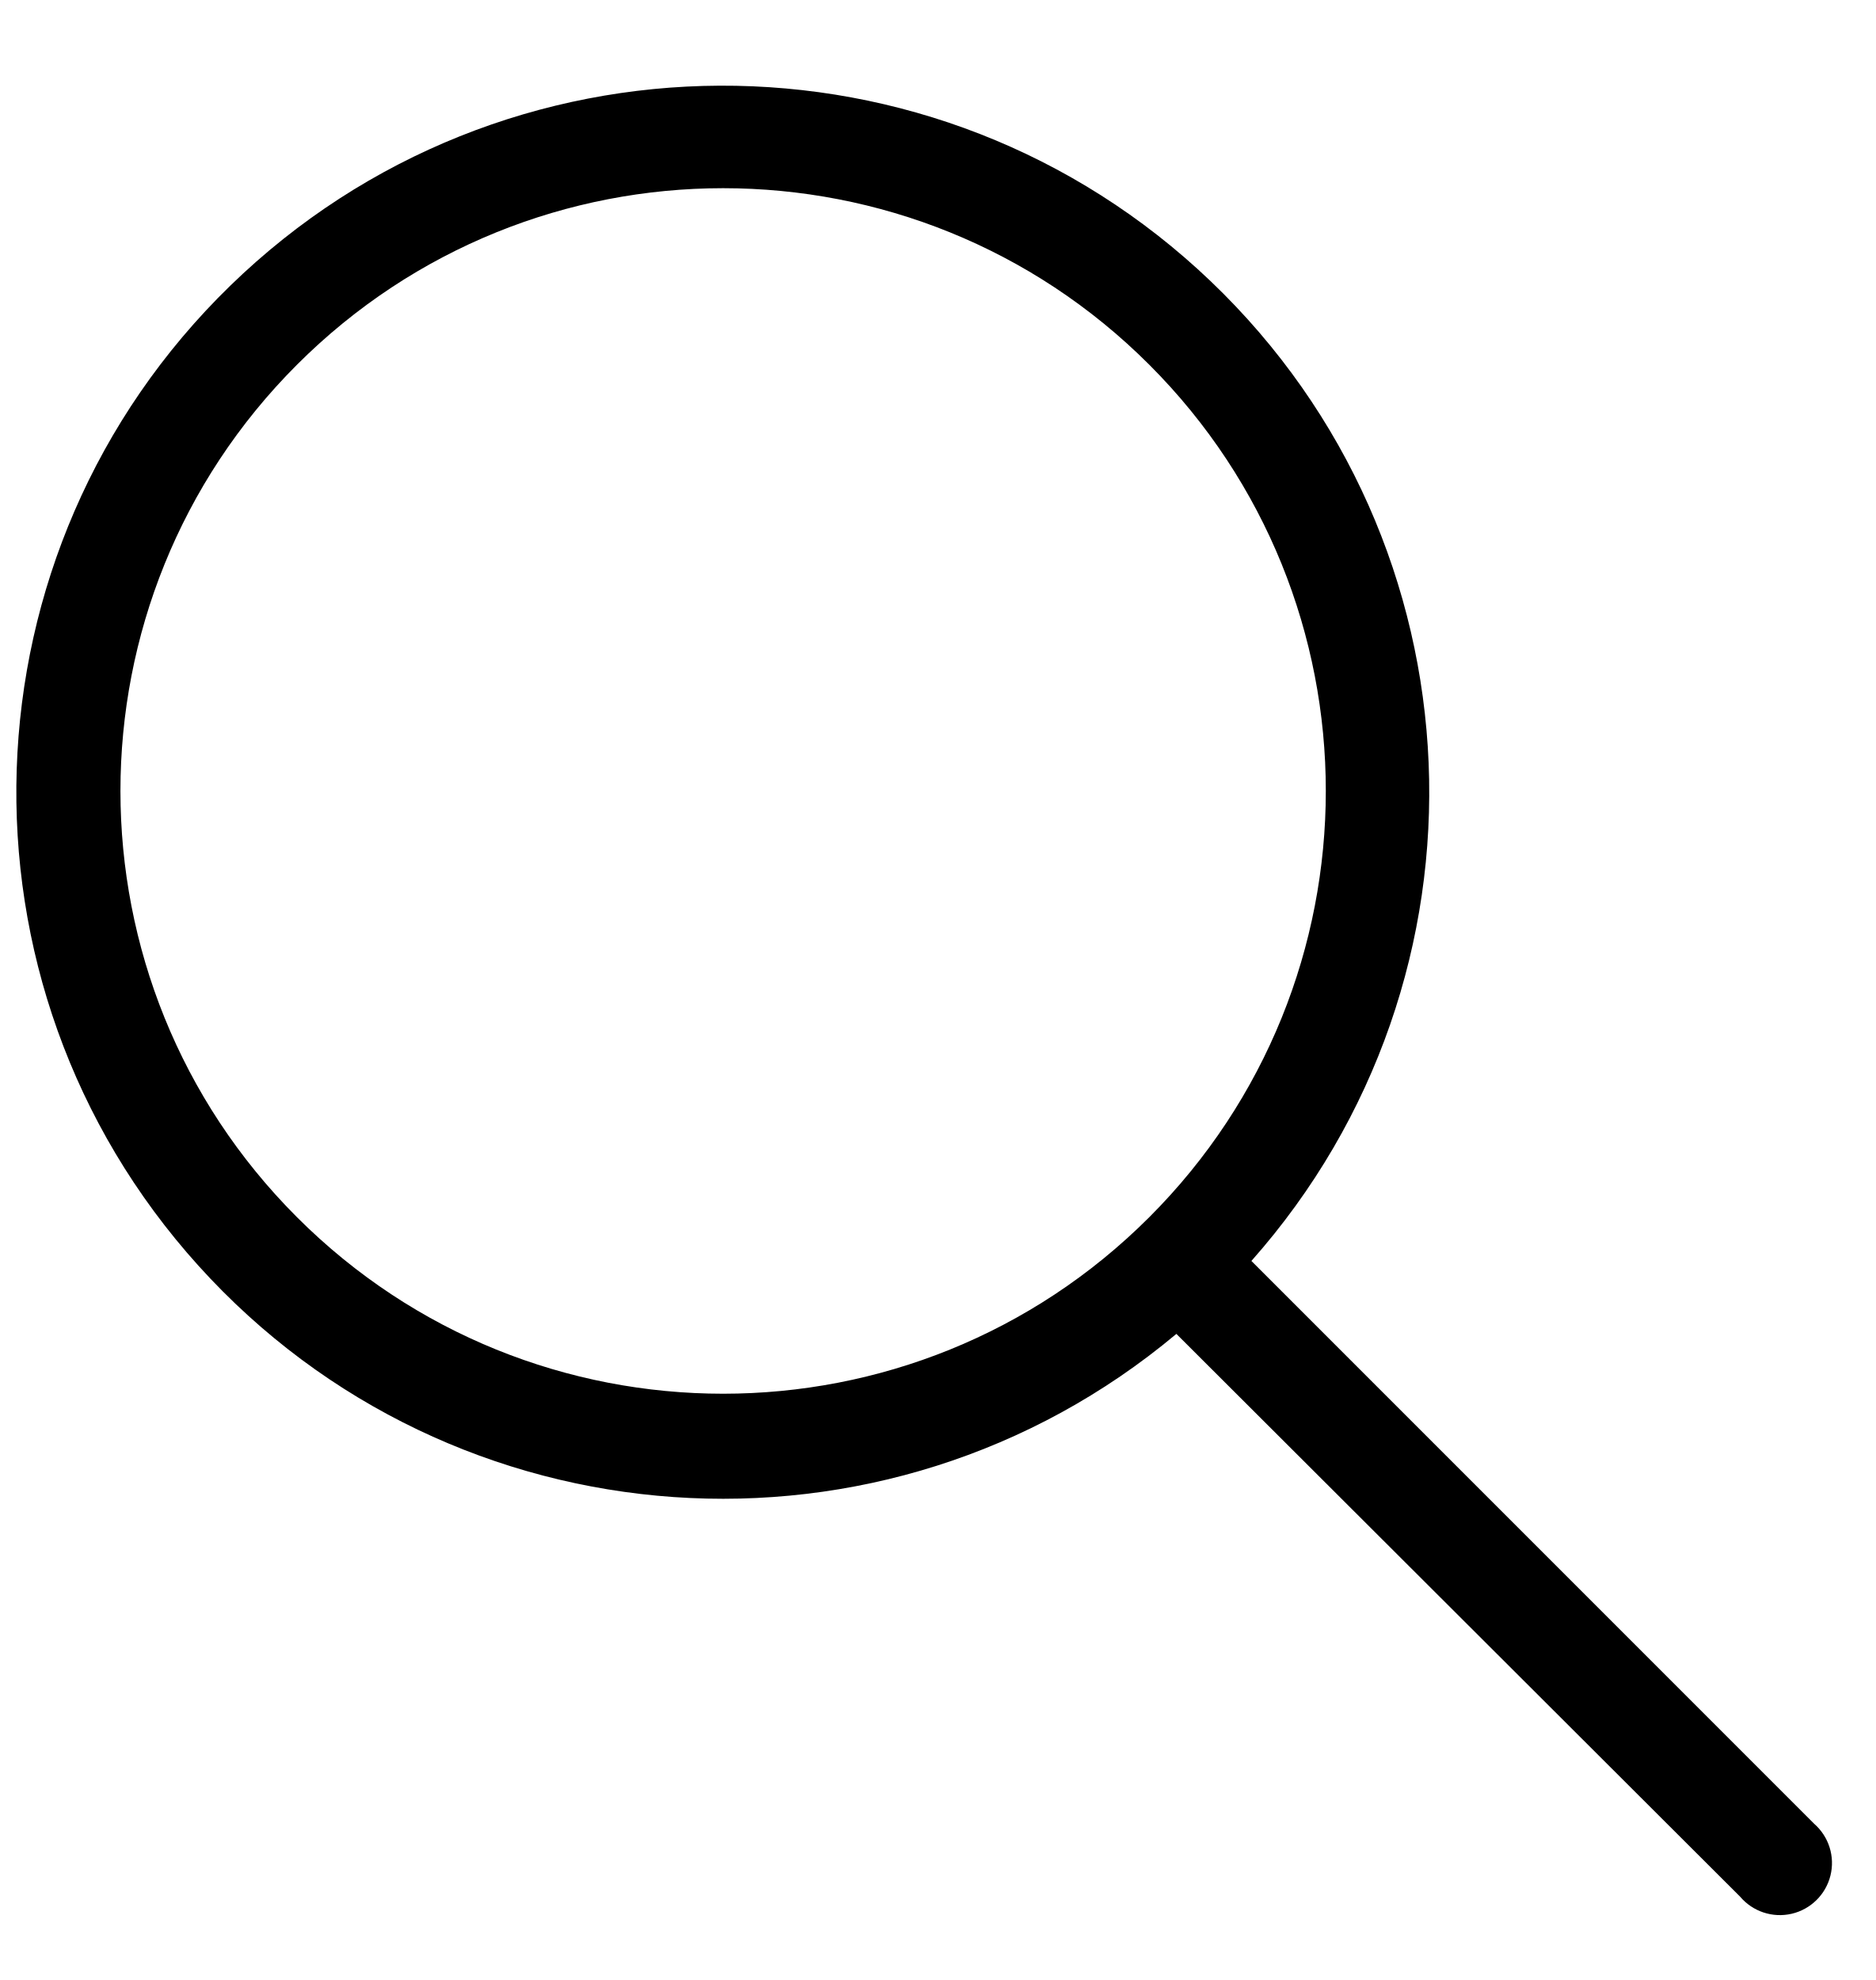
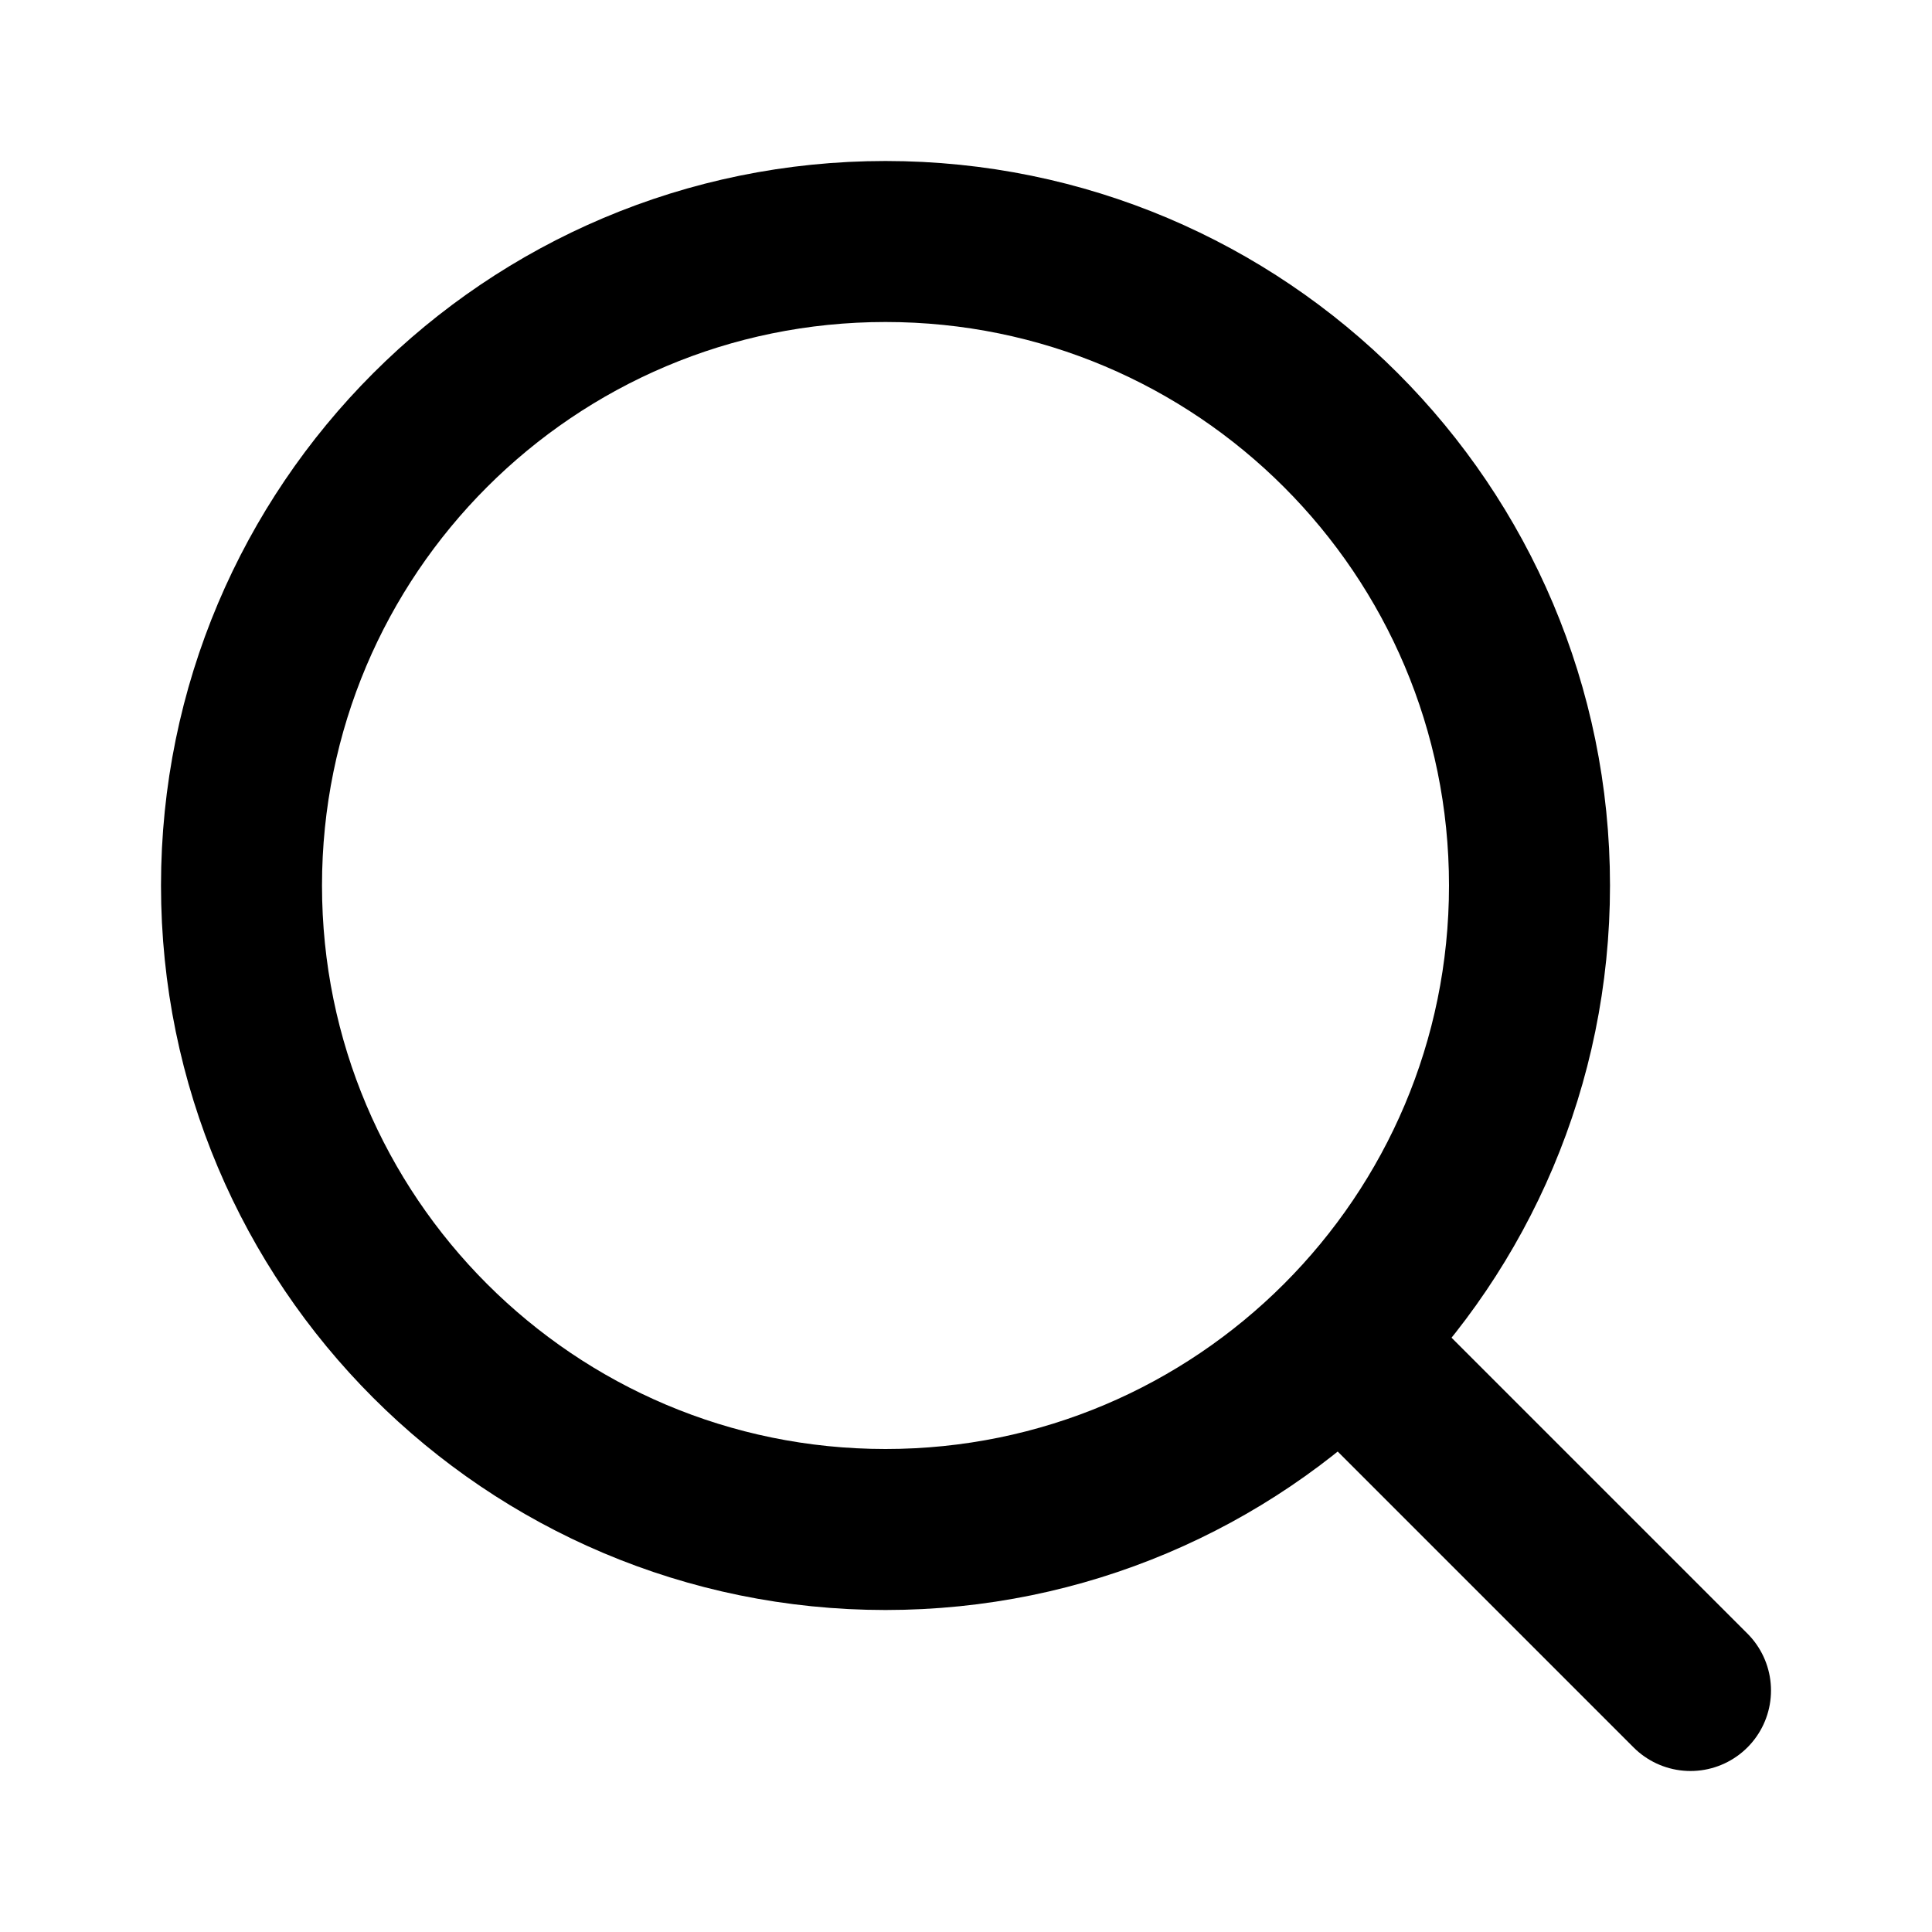
- <svg fill="none" class="icon icon-search" viewBox="0 0 18 19">
-   <path fill="currentColor" fill-rule="evenodd" d="M11.03 11.68A5.784 5.784 0 1 1 2.85 3.5a5.784 5.784 0 0 1 8.18 8.18m.26 1.12a6.78 6.78 0 1 1 .72-.7l5.4 5.4a.5.5 0 1 1-.71.7z" clip-rule="evenodd" />
+ <svg xmlns="http://www.w3.org/2000/svg" fill="none" class="icon icon-search" viewBox="0 0 24 24" stroke="currentColor" stroke-width="2" stroke-linecap="round" stroke-linejoin="round" aria-hidden="true" focusable="false">
+   <circle cx="11" cy="11" r="8" />
+   <path d="m21 21-4.3-4.3" />
</svg>
